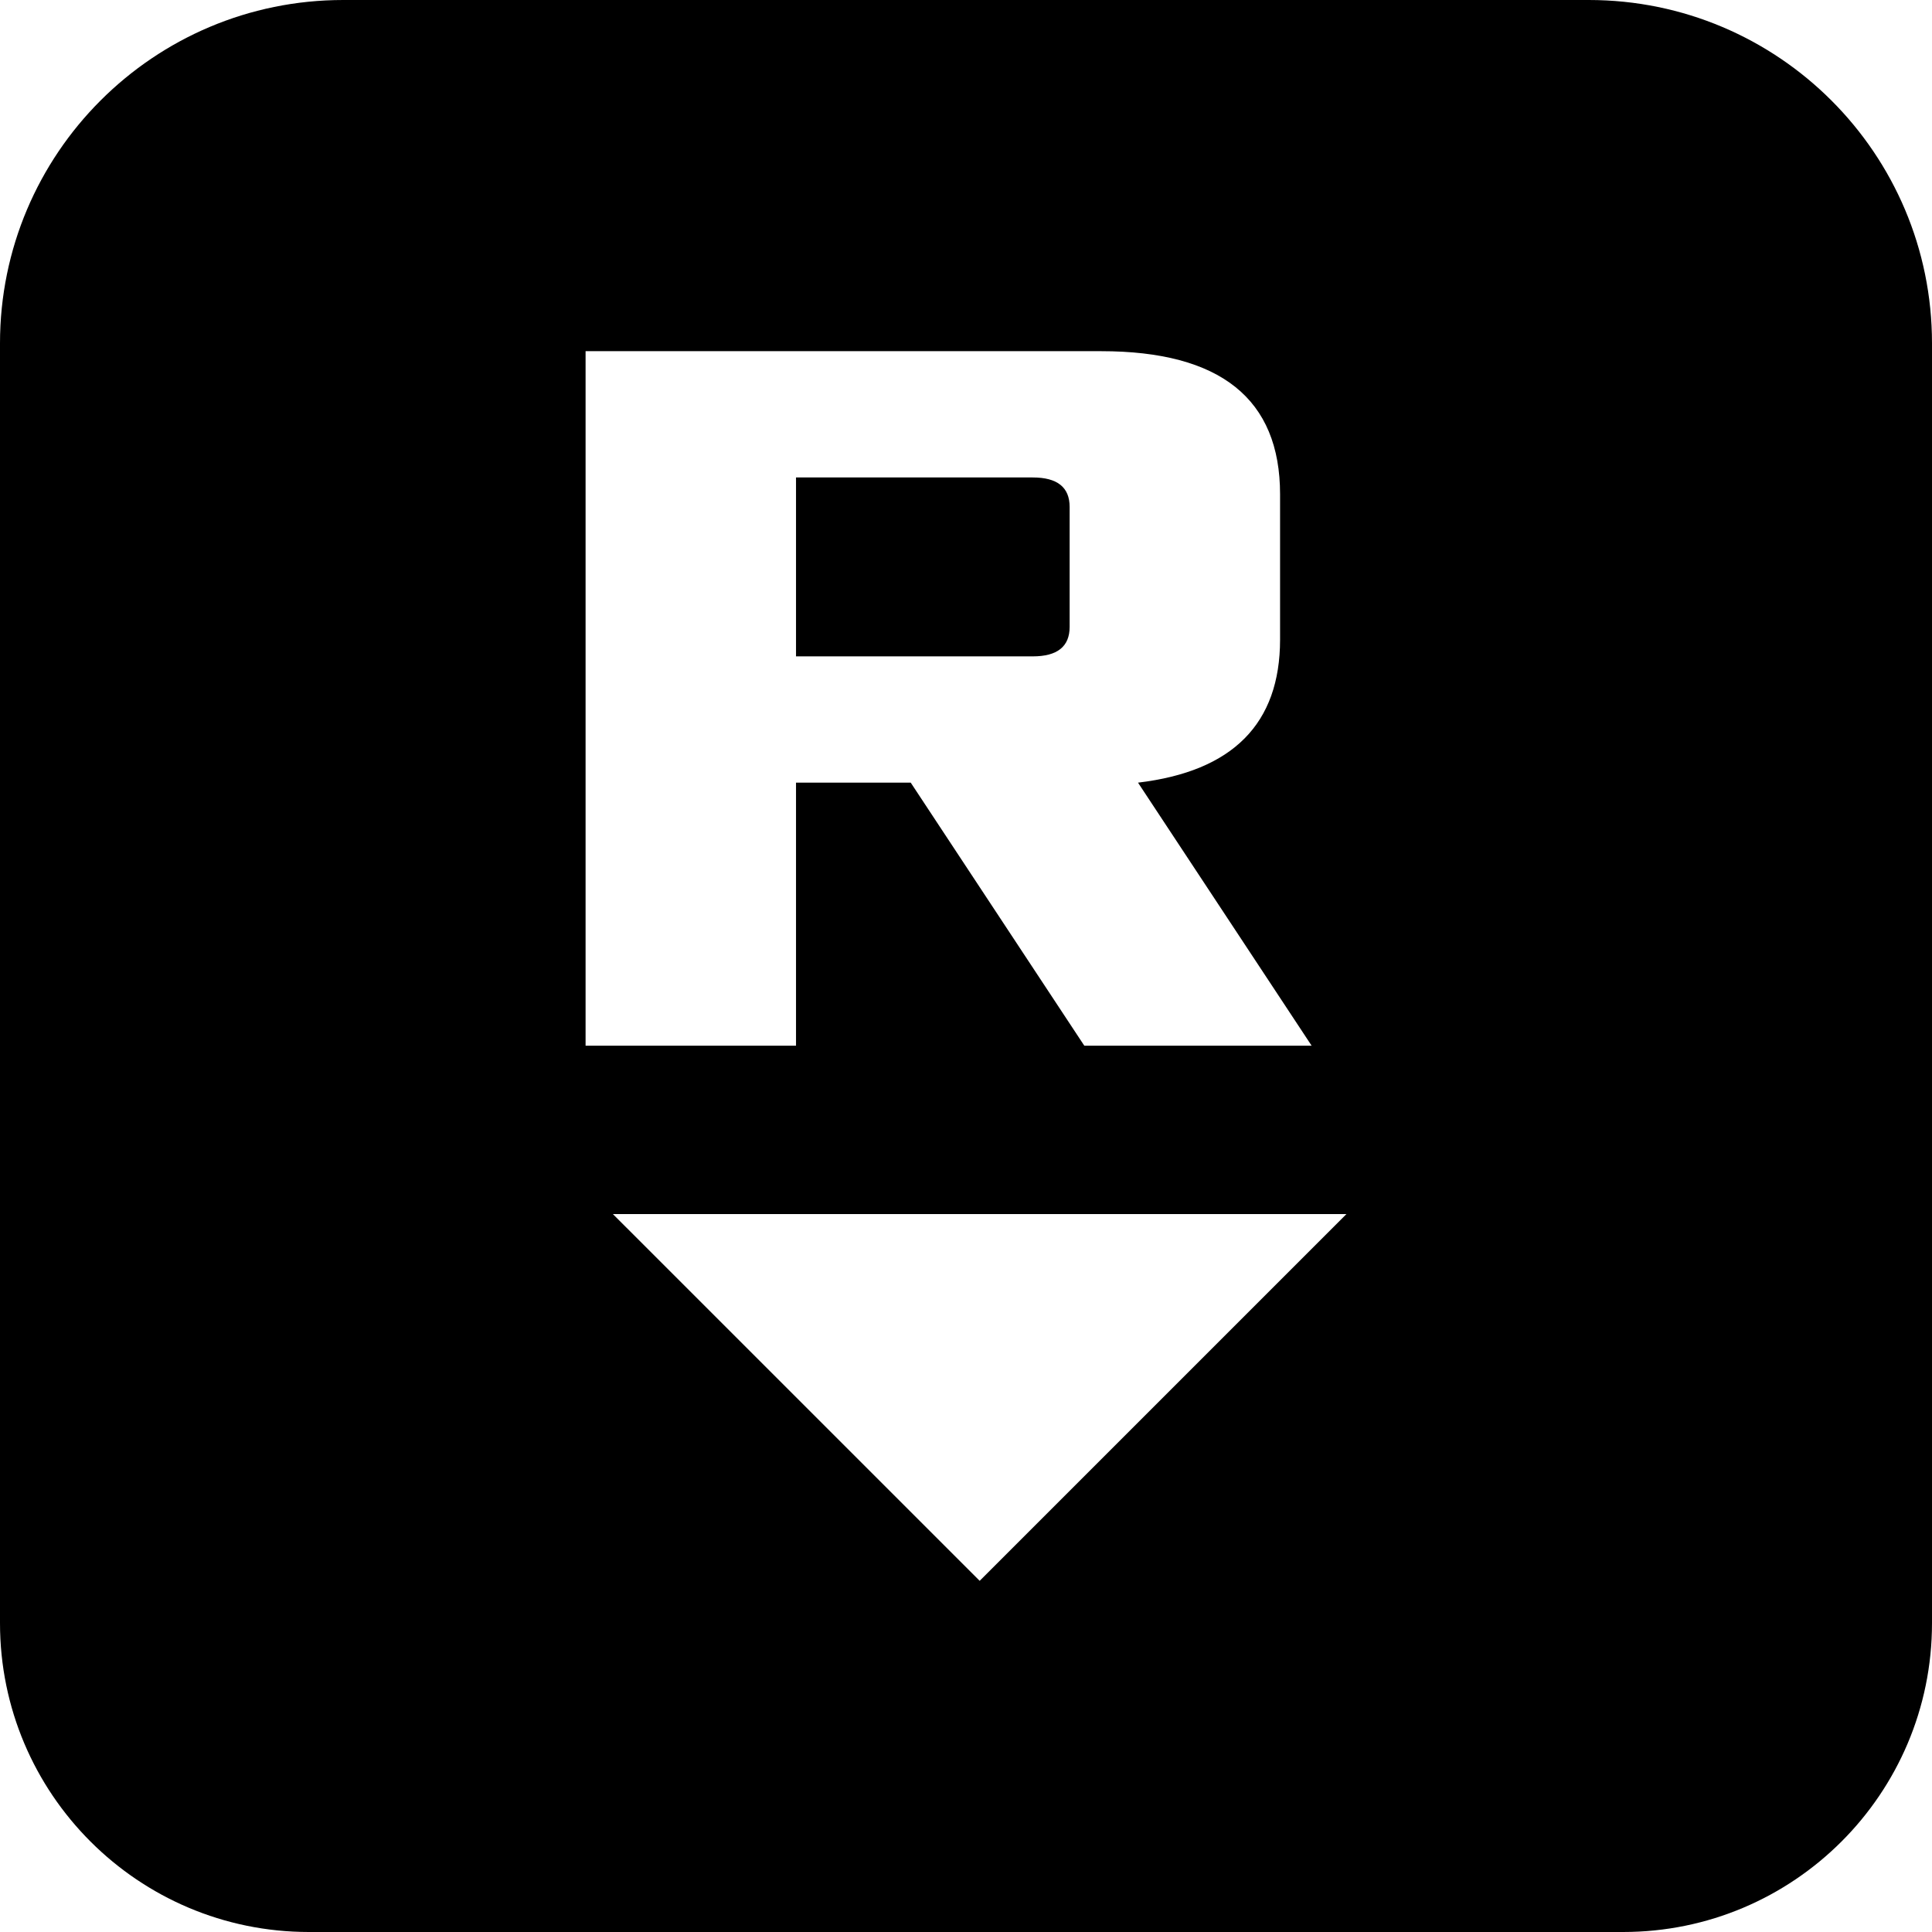
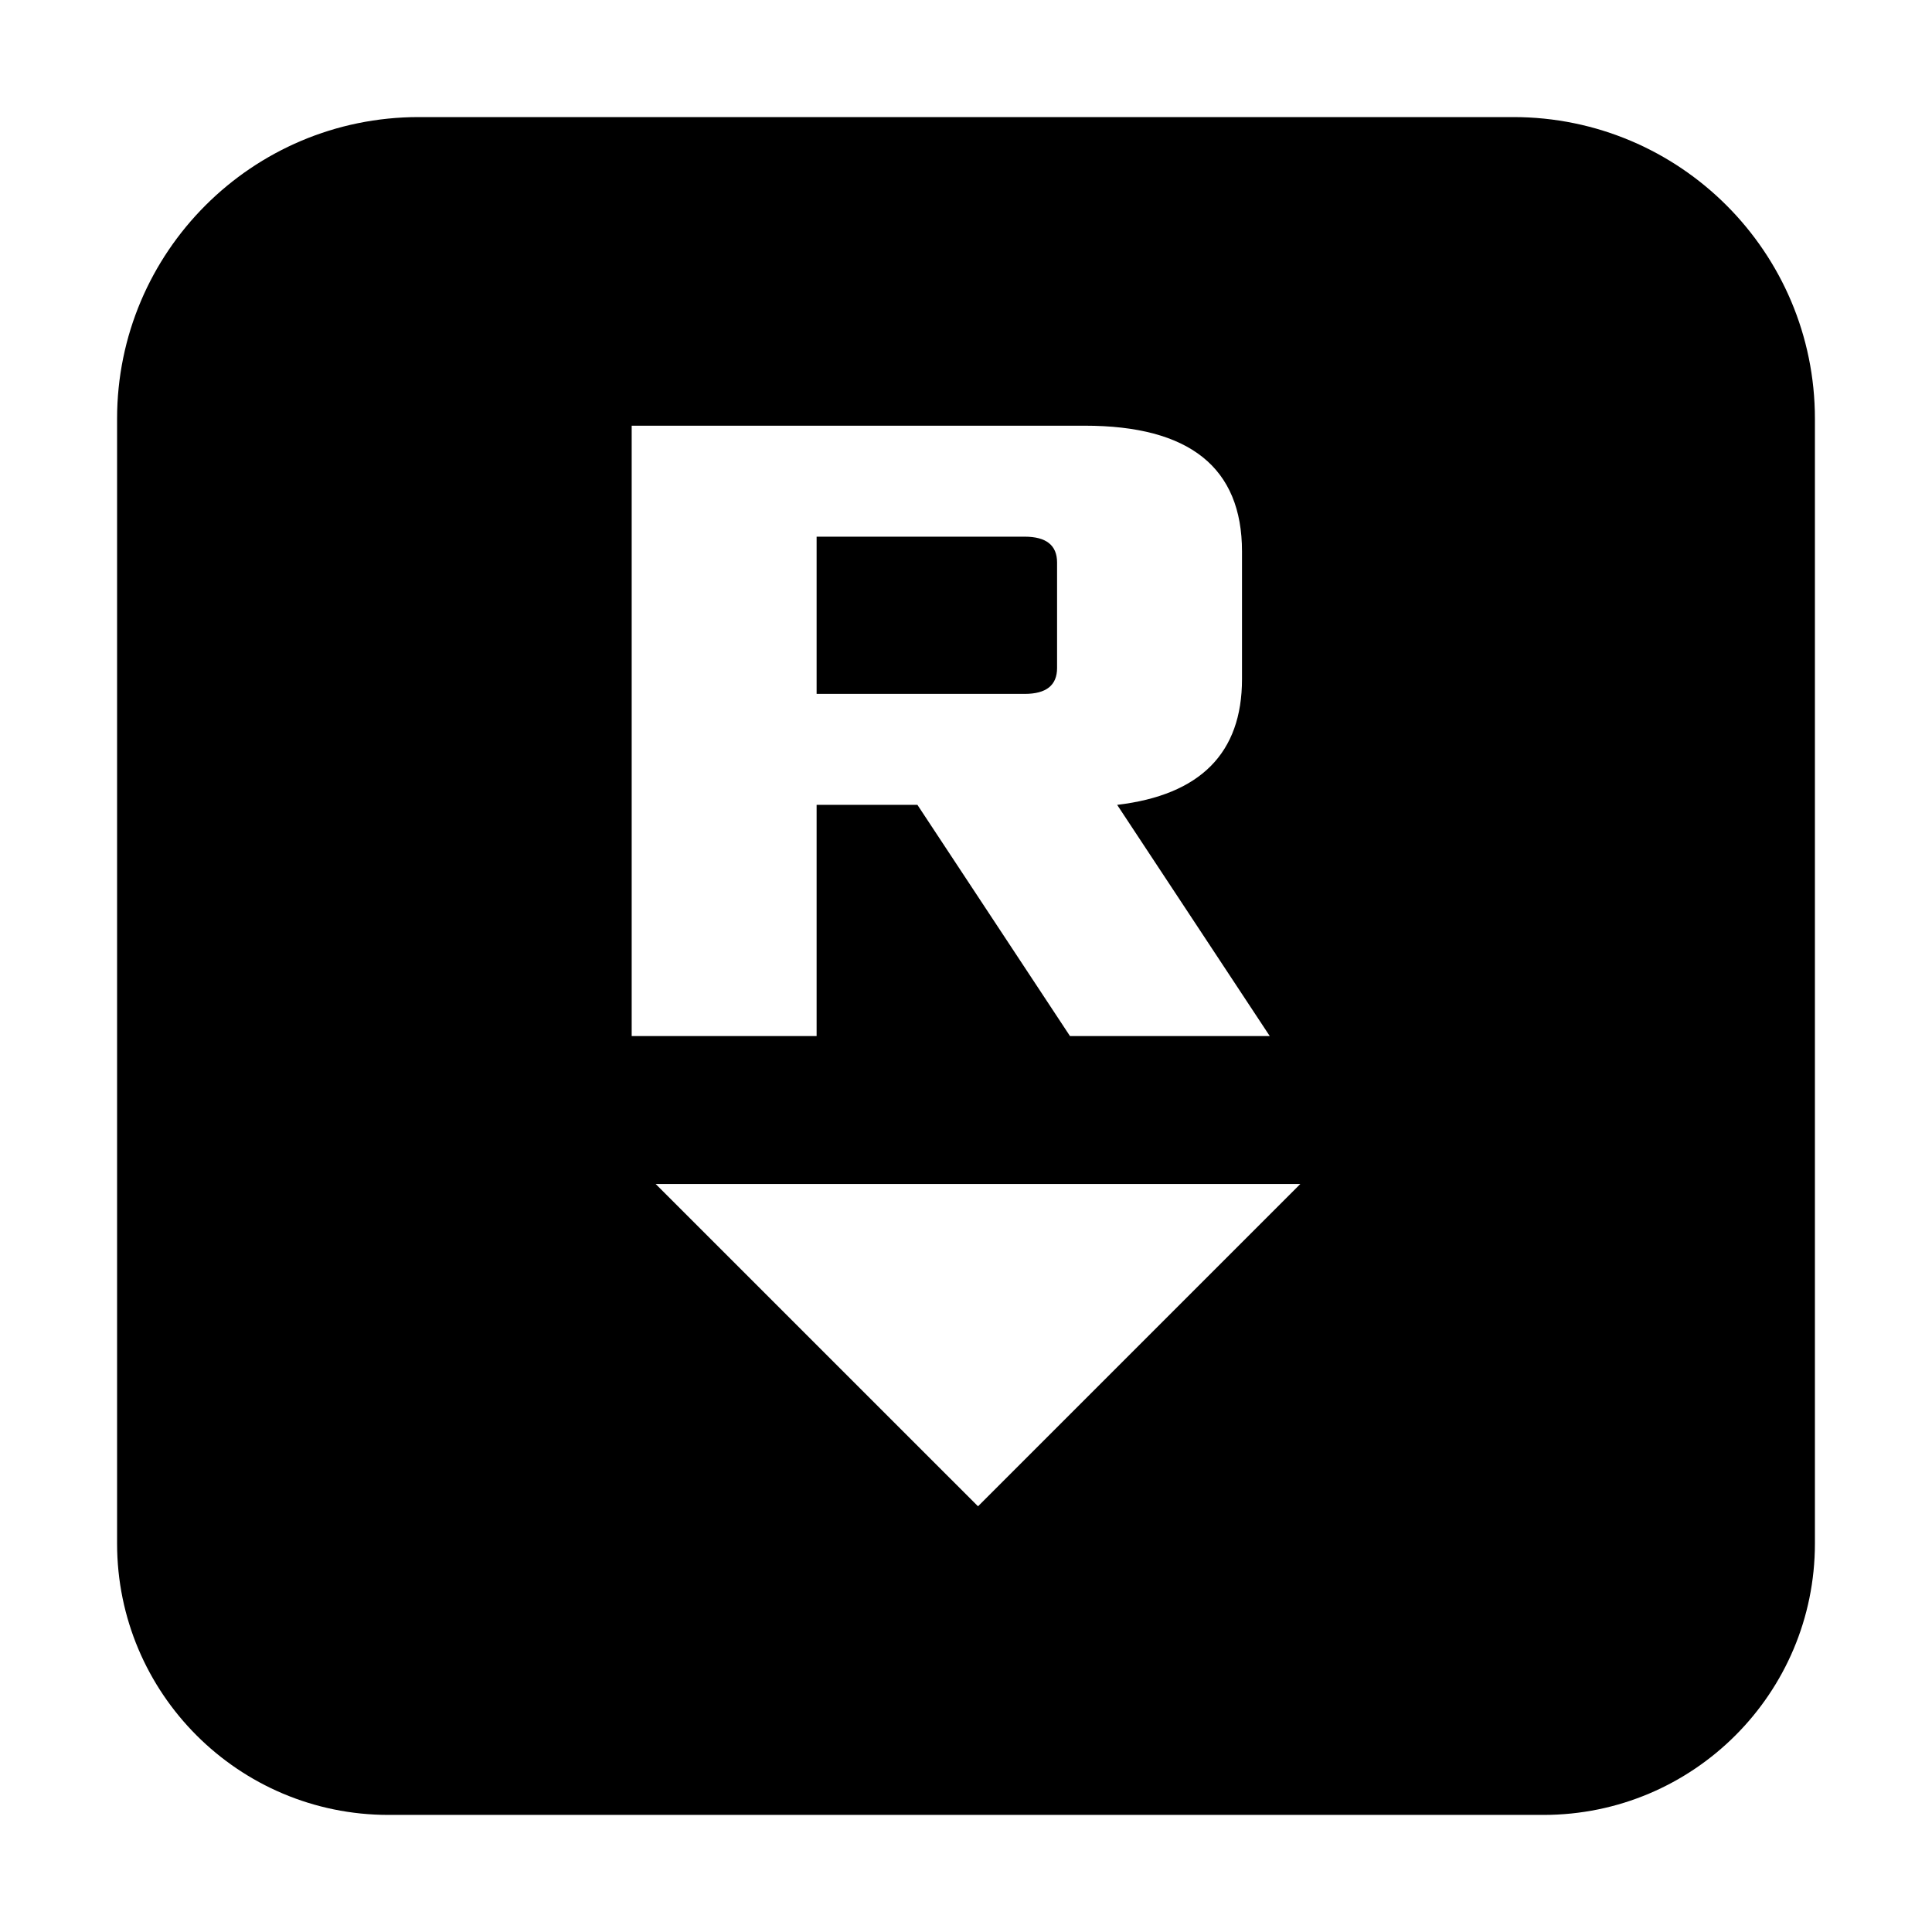
- <svg xmlns="http://www.w3.org/2000/svg" id="Layer_1" data-name="Layer 1" viewBox="0 0 439.4 439.4">
-   <path d="M234.88,149.28h-53.84v-40.69h53.84c5.59,0,8.39,2.23,8.39,6.7v27.29c0,4.47-2.8,6.7-8.39,6.7Z" />
-   <path d="M361.34,0H78.06C34.95,0,0,34.95,0,78.07V369.15c0,38.8,31.46,70.25,70.26,70.25H369.14c38.8,0,70.26-31.45,70.26-70.25V78.07C439.4,34.95,404.45,0,361.34,0ZM133.18,79.87h117.27c27.11,0,40.68,10.85,40.68,32.55v33.03c0,19.15-10.77,29.99-32.31,32.55l39.49,59.83h-51.7l-39.48-59.83h-26.09v59.83h-47.86V79.87Zm89.63,279.66l-83.42-83.41h166.83l-83.41,83.41Z" />
+ <svg xmlns="http://www.w3.org/2000/svg" width="500" height="500" viewBox="0 0 132.292 132.292" version="1.1" id="svg8" xml:space="preserve">
+   <defs id="defs2">
+     <rect x="18.92" y="-58.63" width="468.162" height="102.723" id="rect5337" />
+   </defs>
+   <g id="layer1" transform="translate(0,-164.7083)">
+     <g id="g840" transform="matrix(0.2645833,0,0,0.2645833,8.016876,172.7252)">
+       <path d="m 234.88,149.28 h -53.84 v -40.69 h 53.84 c 5.59,0 8.39,2.23 8.39,6.7 v 27.29 c 0,4.47 -2.8,6.7 -8.39,6.7 z" id="path829" />
+       <path d="M 361.34,0 H 78.06 C 34.95,0 0,34.95 0,78.07 v 291.08 c 0,38.8 31.46,70.25 70.26,70.25 h 298.88 c 38.8,0 70.26,-31.45 70.26,-70.25 V 78.07 C 439.4,34.95 404.45,0 361.34,0 Z M 133.18,79.87 h 117.27 c 27.11,0 40.68,10.85 40.68,32.55 v 33.03 c 0,19.15 -10.77,29.99 -32.31,32.55 l 39.49,59.83 h -51.7 L 207.13,178 h -26.09 v 59.83 h -47.86 z m 89.63,279.66 -83.42,-83.41 h 166.83 z" id="path831" />
+     </g>
+   </g>
</svg>
